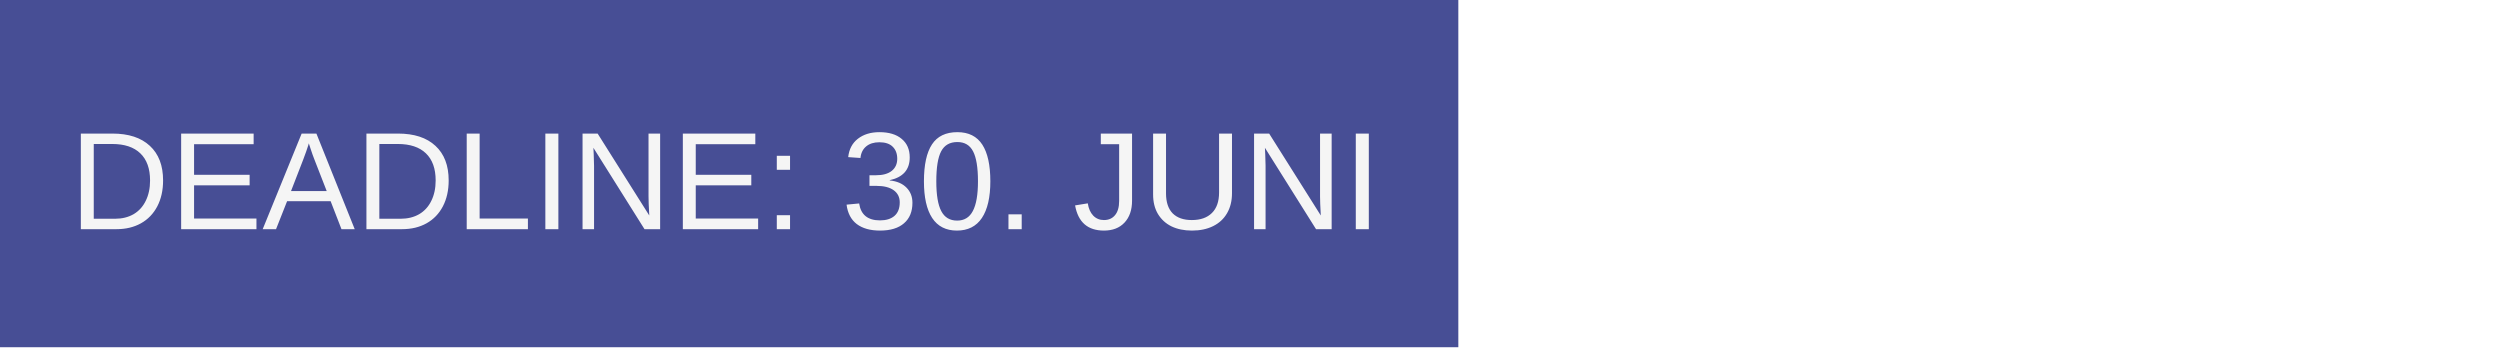
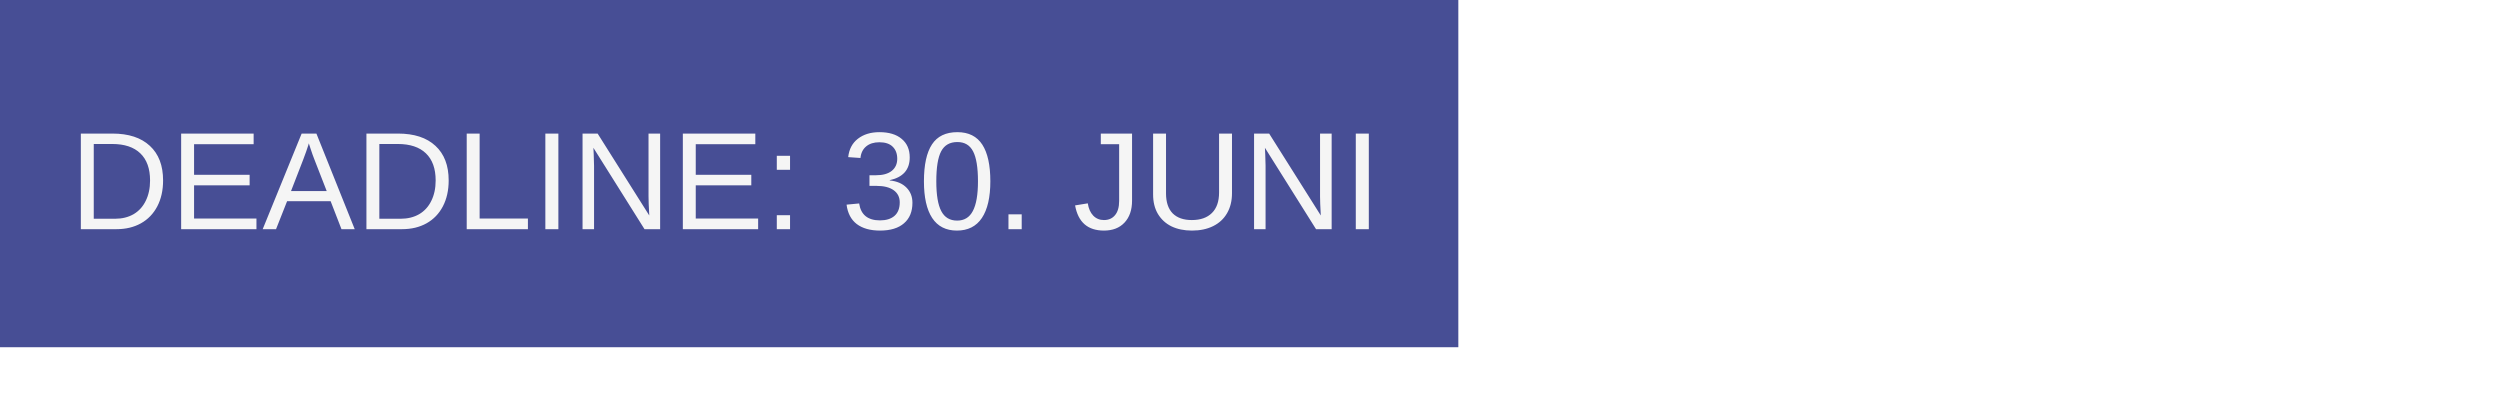
- <svg xmlns="http://www.w3.org/2000/svg" width="360px" height="50px" viewBox="0 0 360 50" version="1.1">
+ <svg xmlns="http://www.w3.org/2000/svg" width="360px" height="60px" viewBox="0 0 360 60" version="1.1">
  <g id="Badges-do">
    <g>
      <rect id="Rectangle" width="210" height="50" fill="#474e95" />
      <g id="DEADLINE:-30.-JUNI" style="isolation: isolate">
        <text transform="translate(10 33)" font-size="20" fill="#f5f5f5" font-family="ArialMT, Arial" style="isolation: isolate">DEADLINE: 30. JUNI</text>
      </g>
    </g>
  </g>
</svg>
